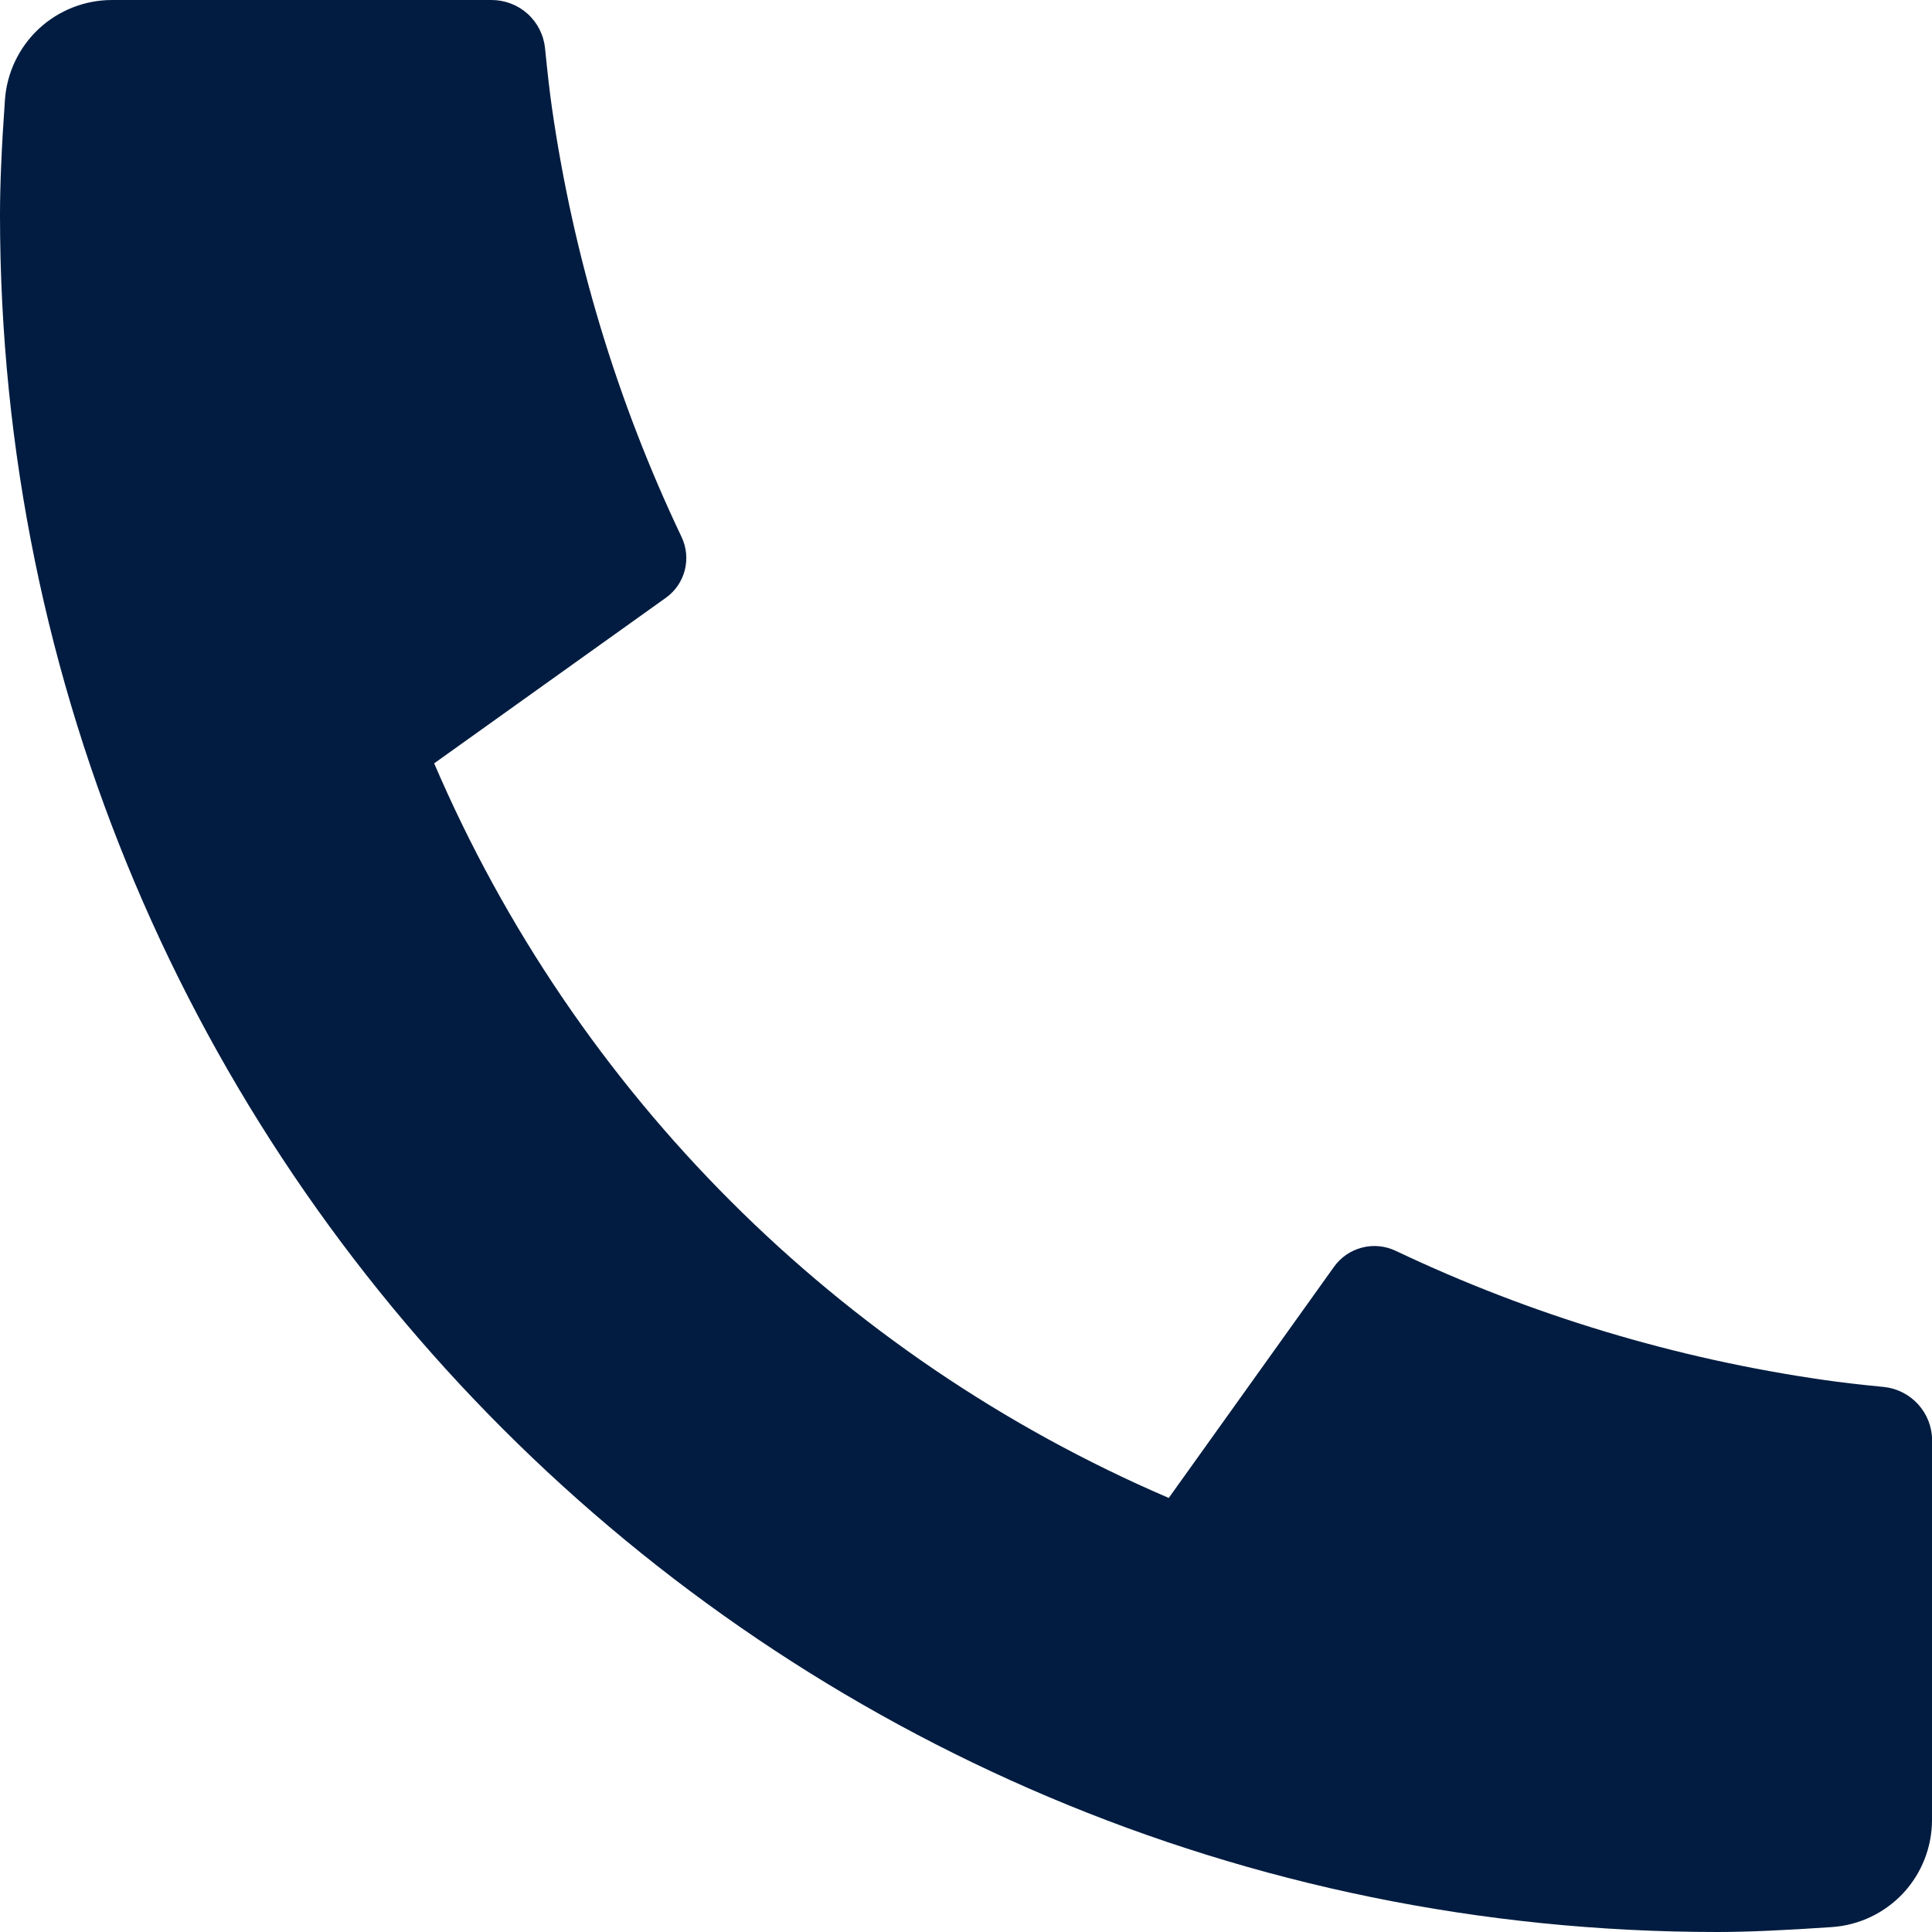
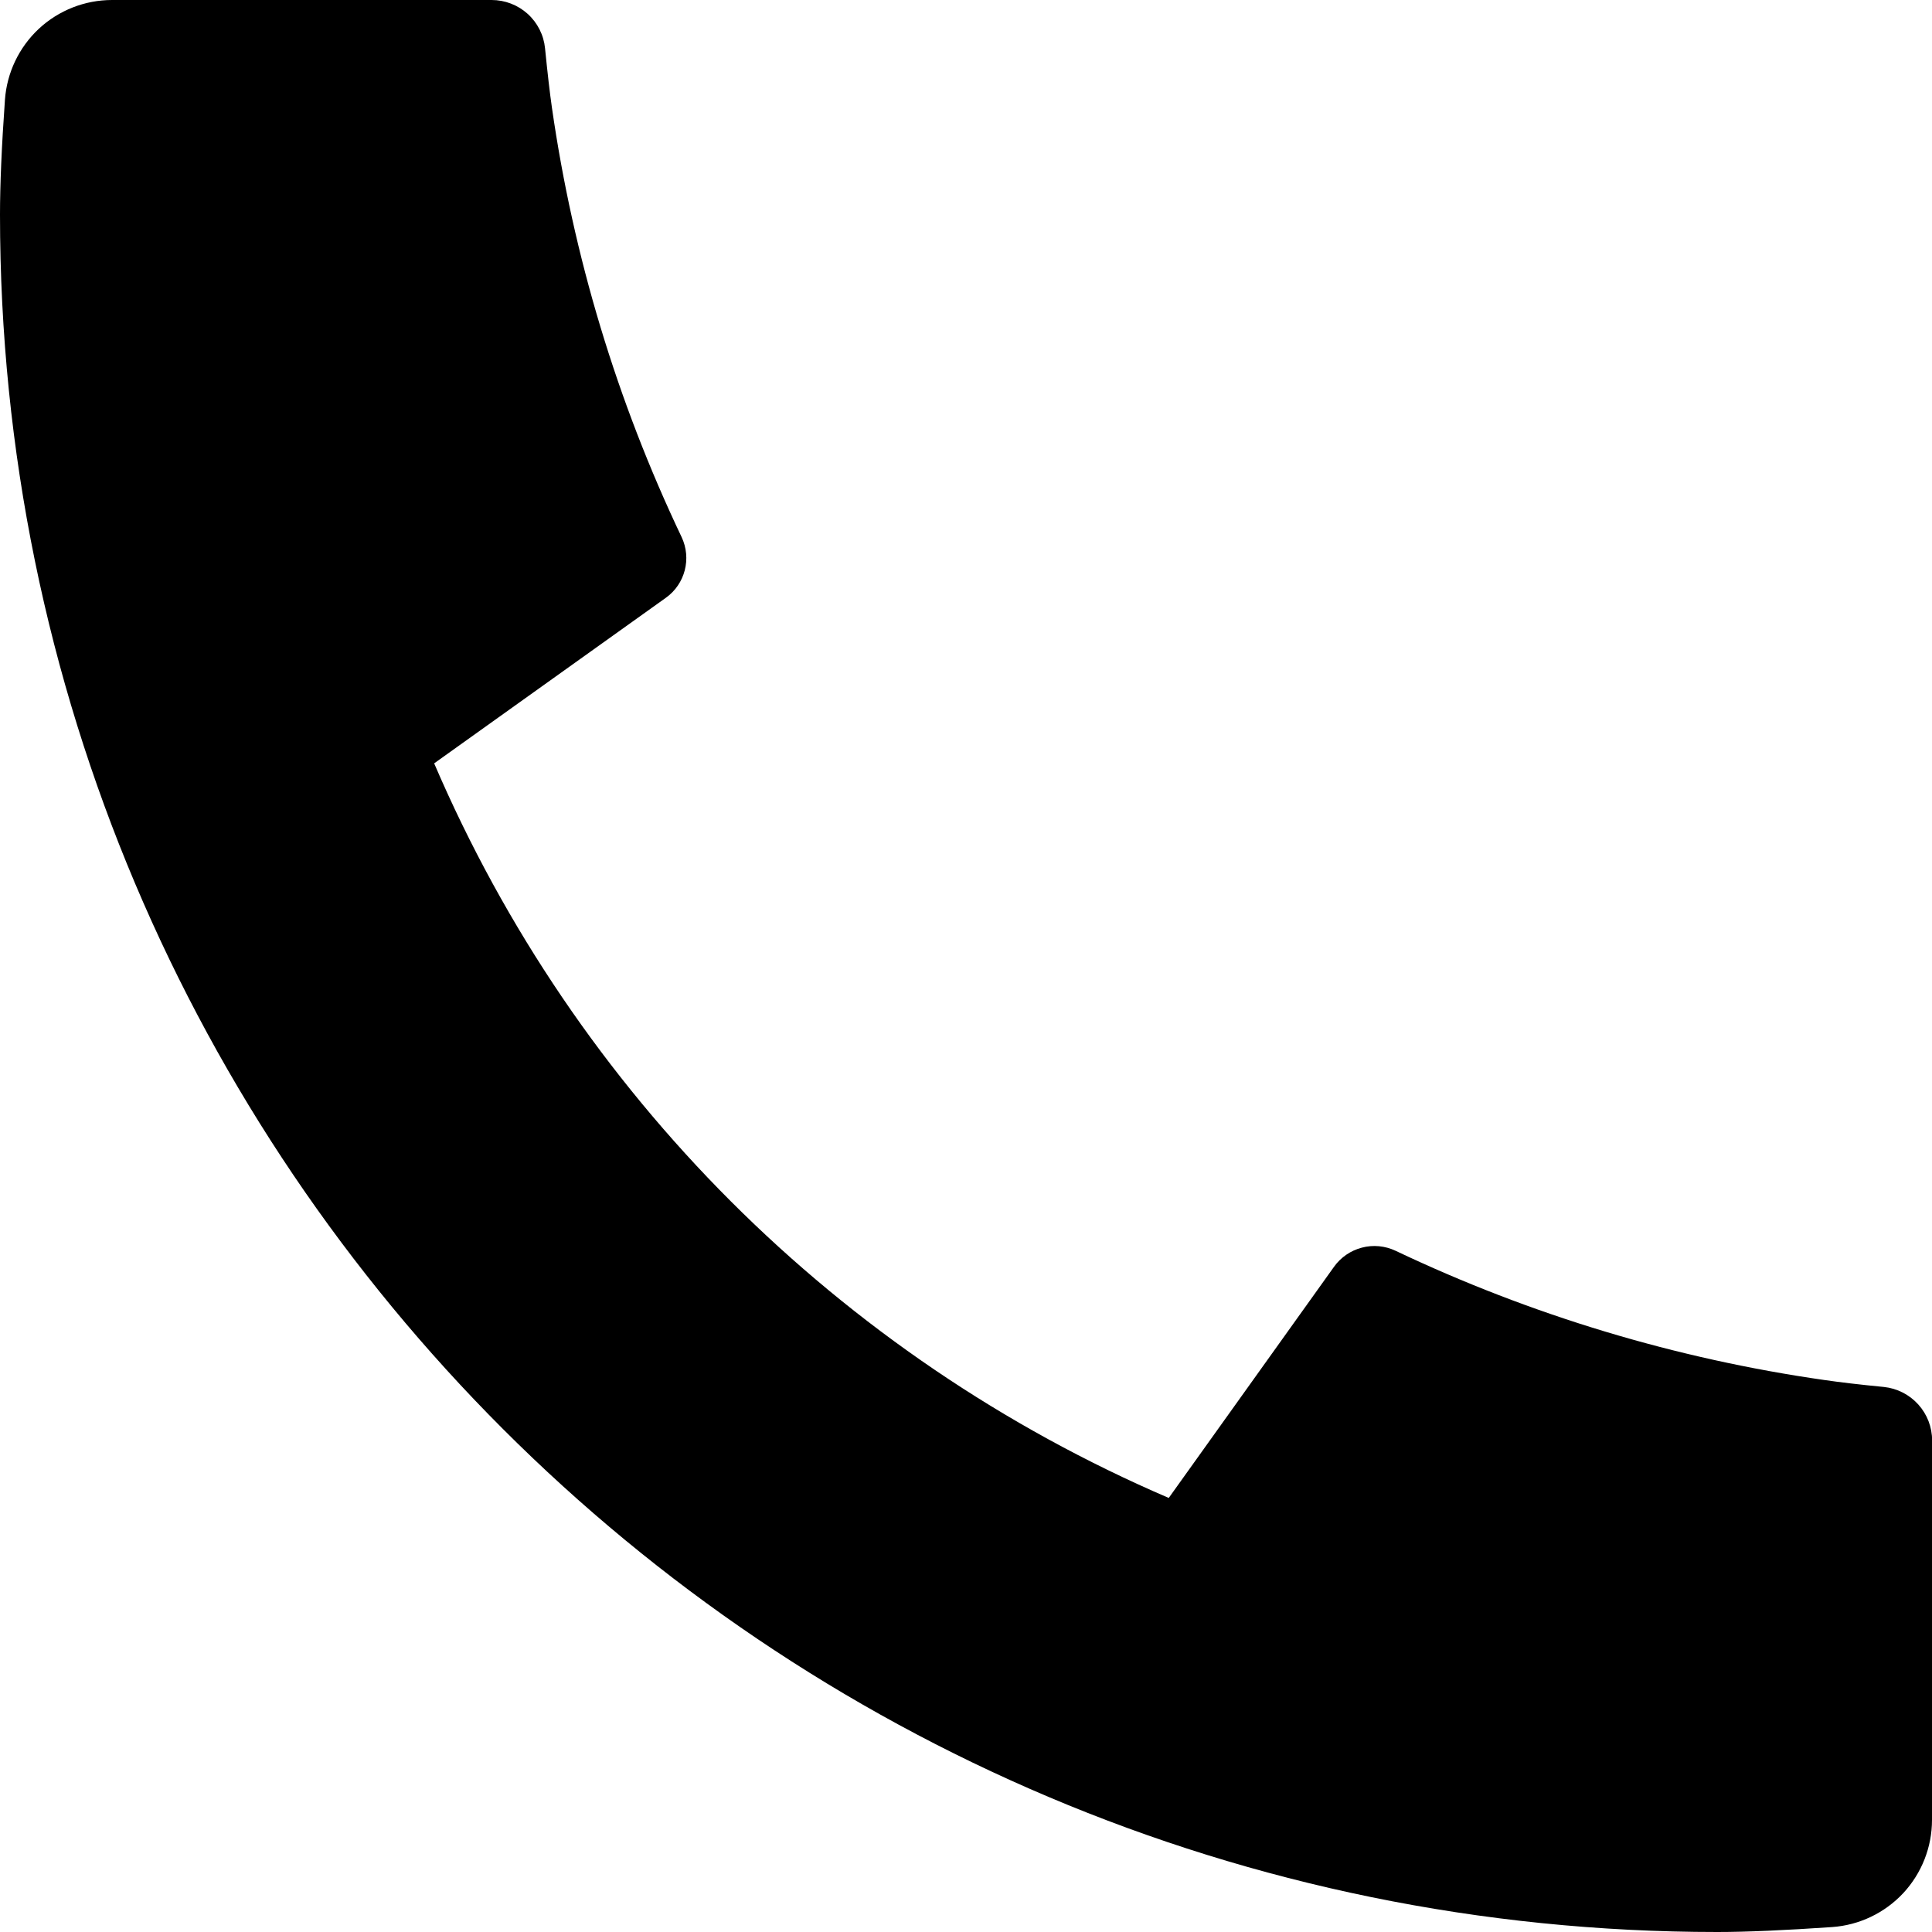
- <svg xmlns="http://www.w3.org/2000/svg" width="18" height="18" viewBox="0 0 18 18" fill="none">
-   <path d="M18 13.42V16.956C18 17.209 17.904 17.453 17.732 17.638C17.559 17.823 17.323 17.936 17.07 17.954C16.633 17.984 16.276 18 16 18C7.163 18 0 10.837 0 2C0 1.724 0.015 1.367 0.046 0.93C0.064 0.677 0.177 0.441 0.362 0.268C0.547 0.096 0.791 -0 1.044 2.56579e-07H4.58C4.704 -0 4.824 0.046 4.916 0.129C5.008 0.212 5.066 0.327 5.078 0.45C5.101 0.68 5.122 0.863 5.142 1.002C5.341 2.389 5.748 3.738 6.35 5.003C6.445 5.203 6.383 5.442 6.203 5.57L4.045 7.112C5.364 10.187 7.815 12.636 10.889 13.956L12.429 11.802C12.492 11.714 12.584 11.651 12.688 11.624C12.793 11.596 12.904 11.607 13.002 11.653C14.267 12.254 15.616 12.66 17.002 12.858C17.141 12.878 17.324 12.9 17.552 12.922C17.675 12.935 17.789 12.993 17.872 13.085C17.955 13.177 18.001 13.296 18.001 13.42H18Z" fill="#011C40" />
+ <svg xmlns="http://www.w3.org/2000/svg" width="18" height="18" viewBox="0 0 18 18">
+   <path d="M18 13.42V16.956C18 17.209 17.904 17.453 17.732 17.638C17.559 17.823 17.323 17.936 17.07 17.954C16.633 17.984 16.276 18 16 18C7.163 18 0 10.837 0 2C0 1.724 0.015 1.367 0.046 0.93C0.064 0.677 0.177 0.441 0.362 0.268C0.547 0.096 0.791 -0 1.044 2.56579e-07H4.58C4.704 -0 4.824 0.046 4.916 0.129C5.008 0.212 5.066 0.327 5.078 0.45C5.101 0.68 5.122 0.863 5.142 1.002C5.341 2.389 5.748 3.738 6.35 5.003C6.445 5.203 6.383 5.442 6.203 5.57L4.045 7.112C5.364 10.187 7.815 12.636 10.889 13.956L12.429 11.802C12.492 11.714 12.584 11.651 12.688 11.624C12.793 11.596 12.904 11.607 13.002 11.653C14.267 12.254 15.616 12.66 17.002 12.858C17.141 12.878 17.324 12.9 17.552 12.922C17.675 12.935 17.789 12.993 17.872 13.085C17.955 13.177 18.001 13.296 18.001 13.42H18Z" />
</svg>
